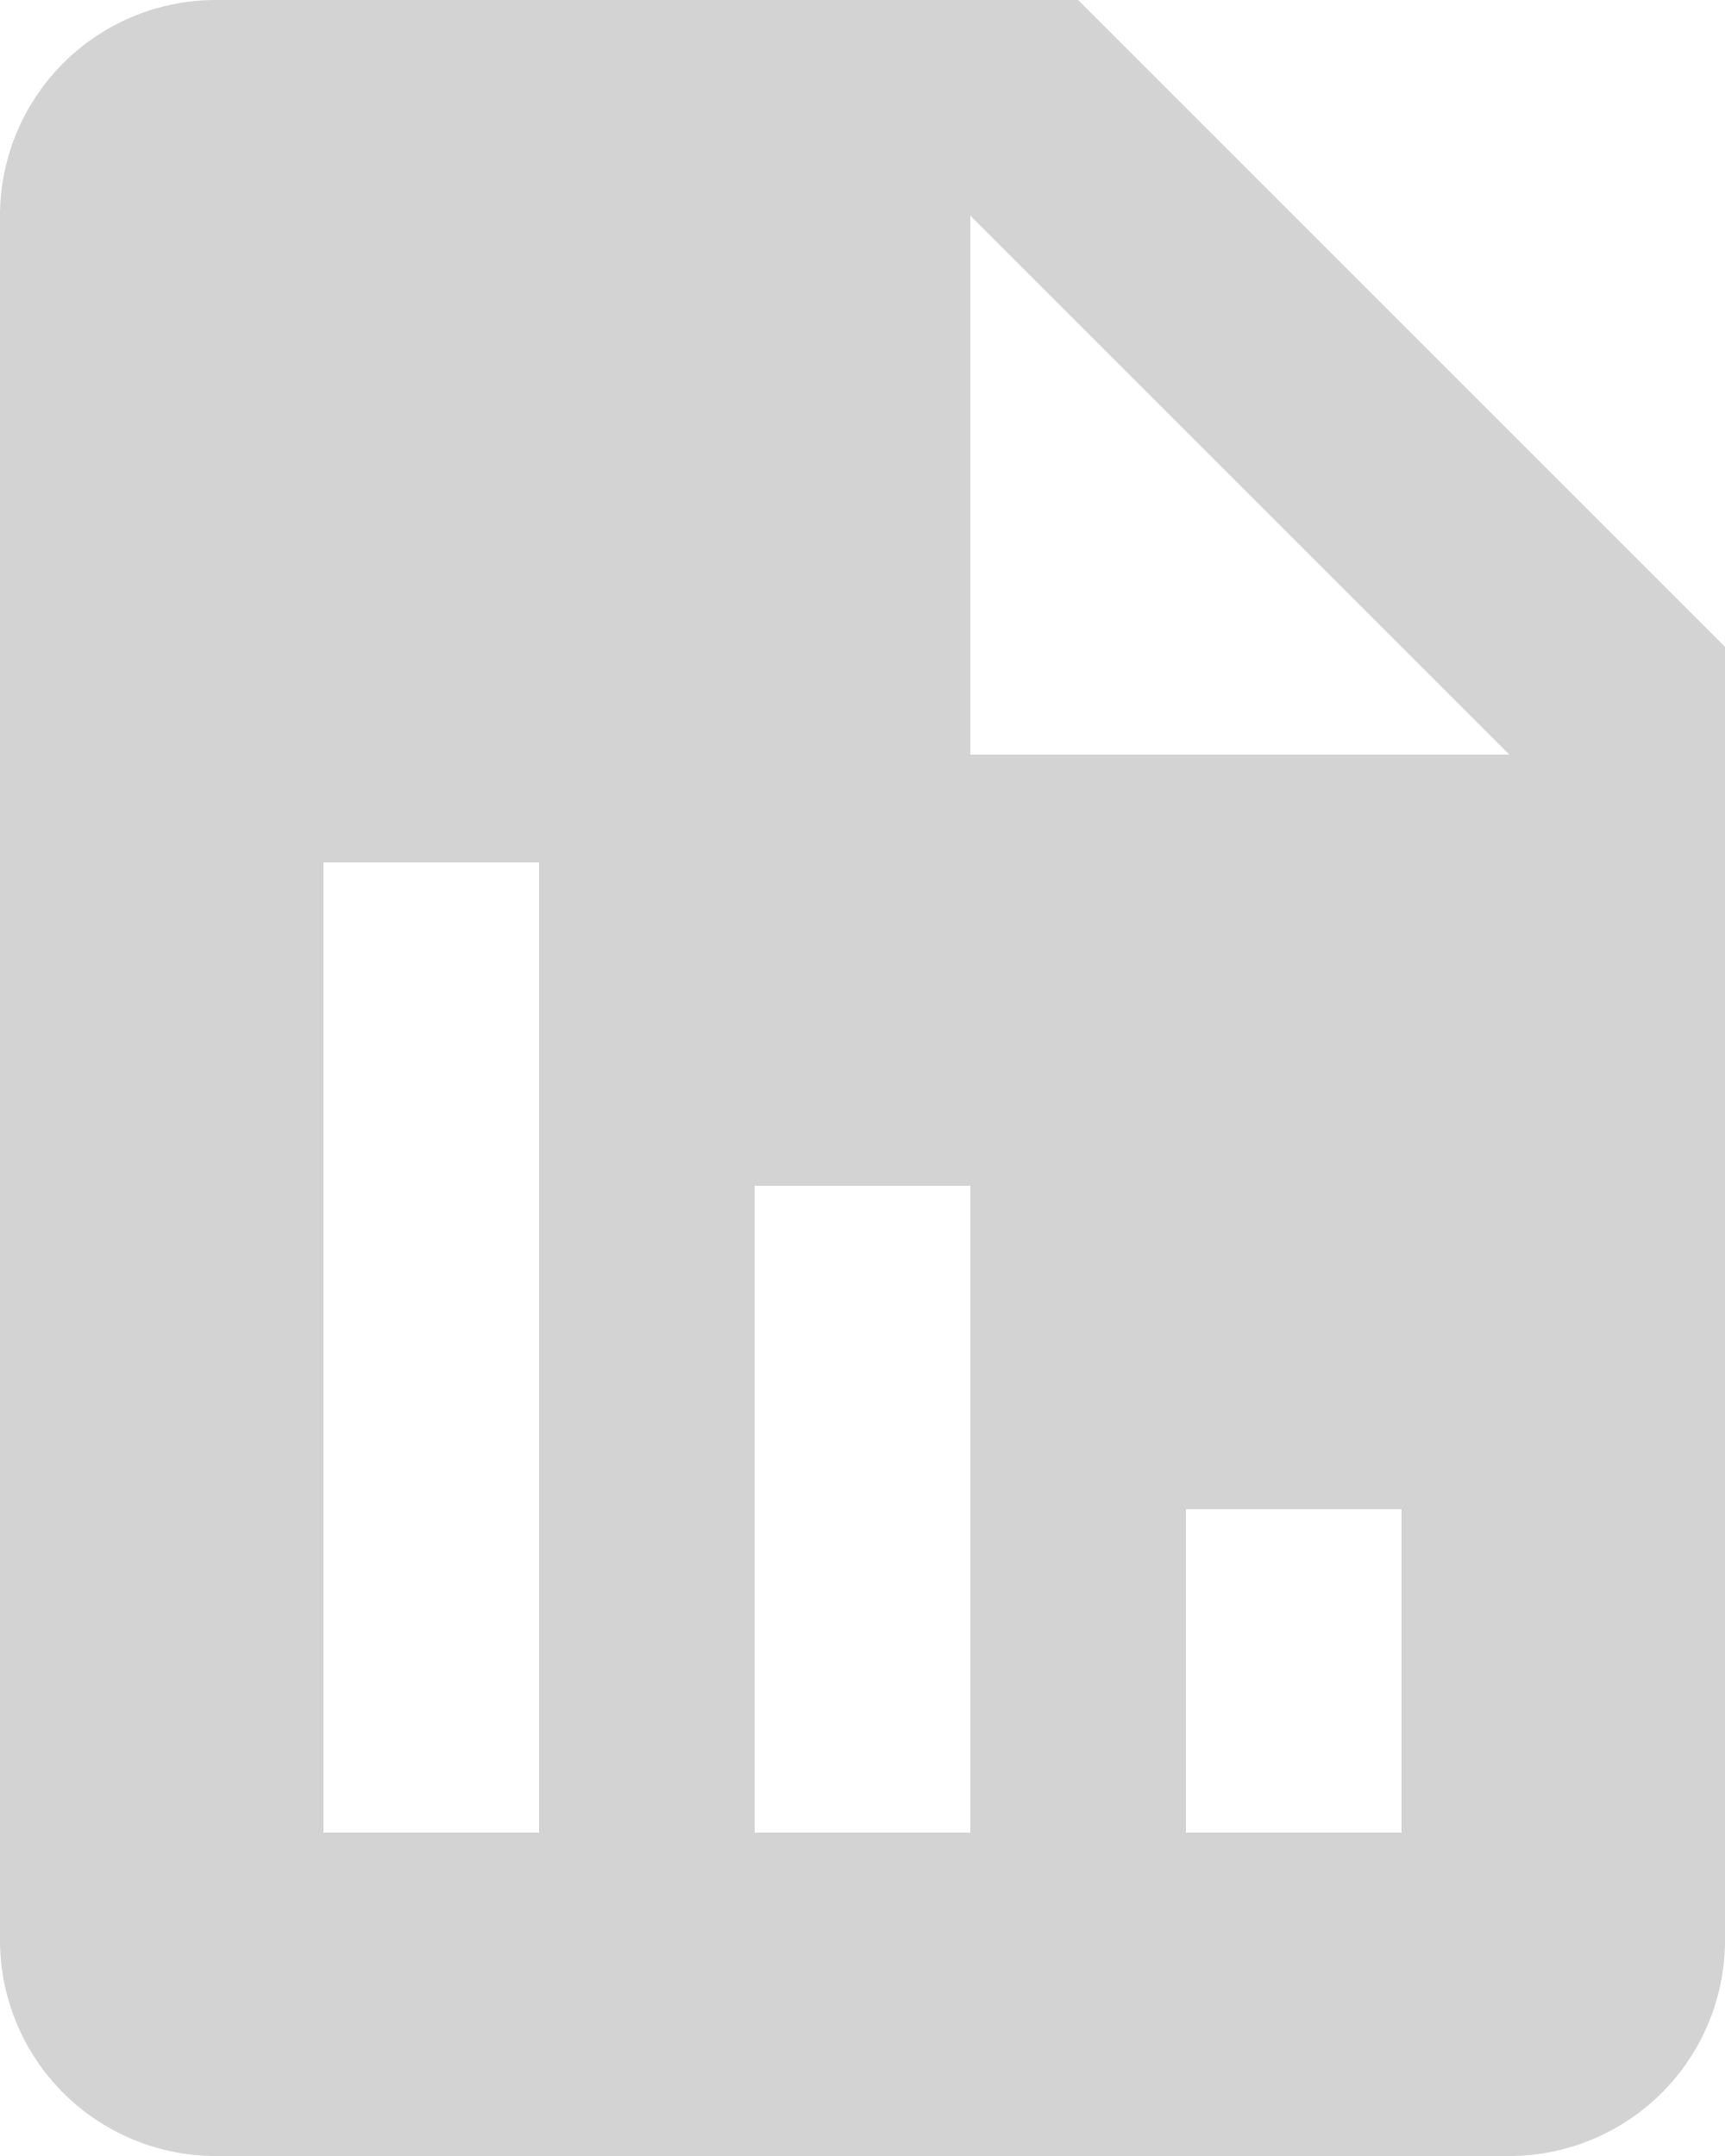
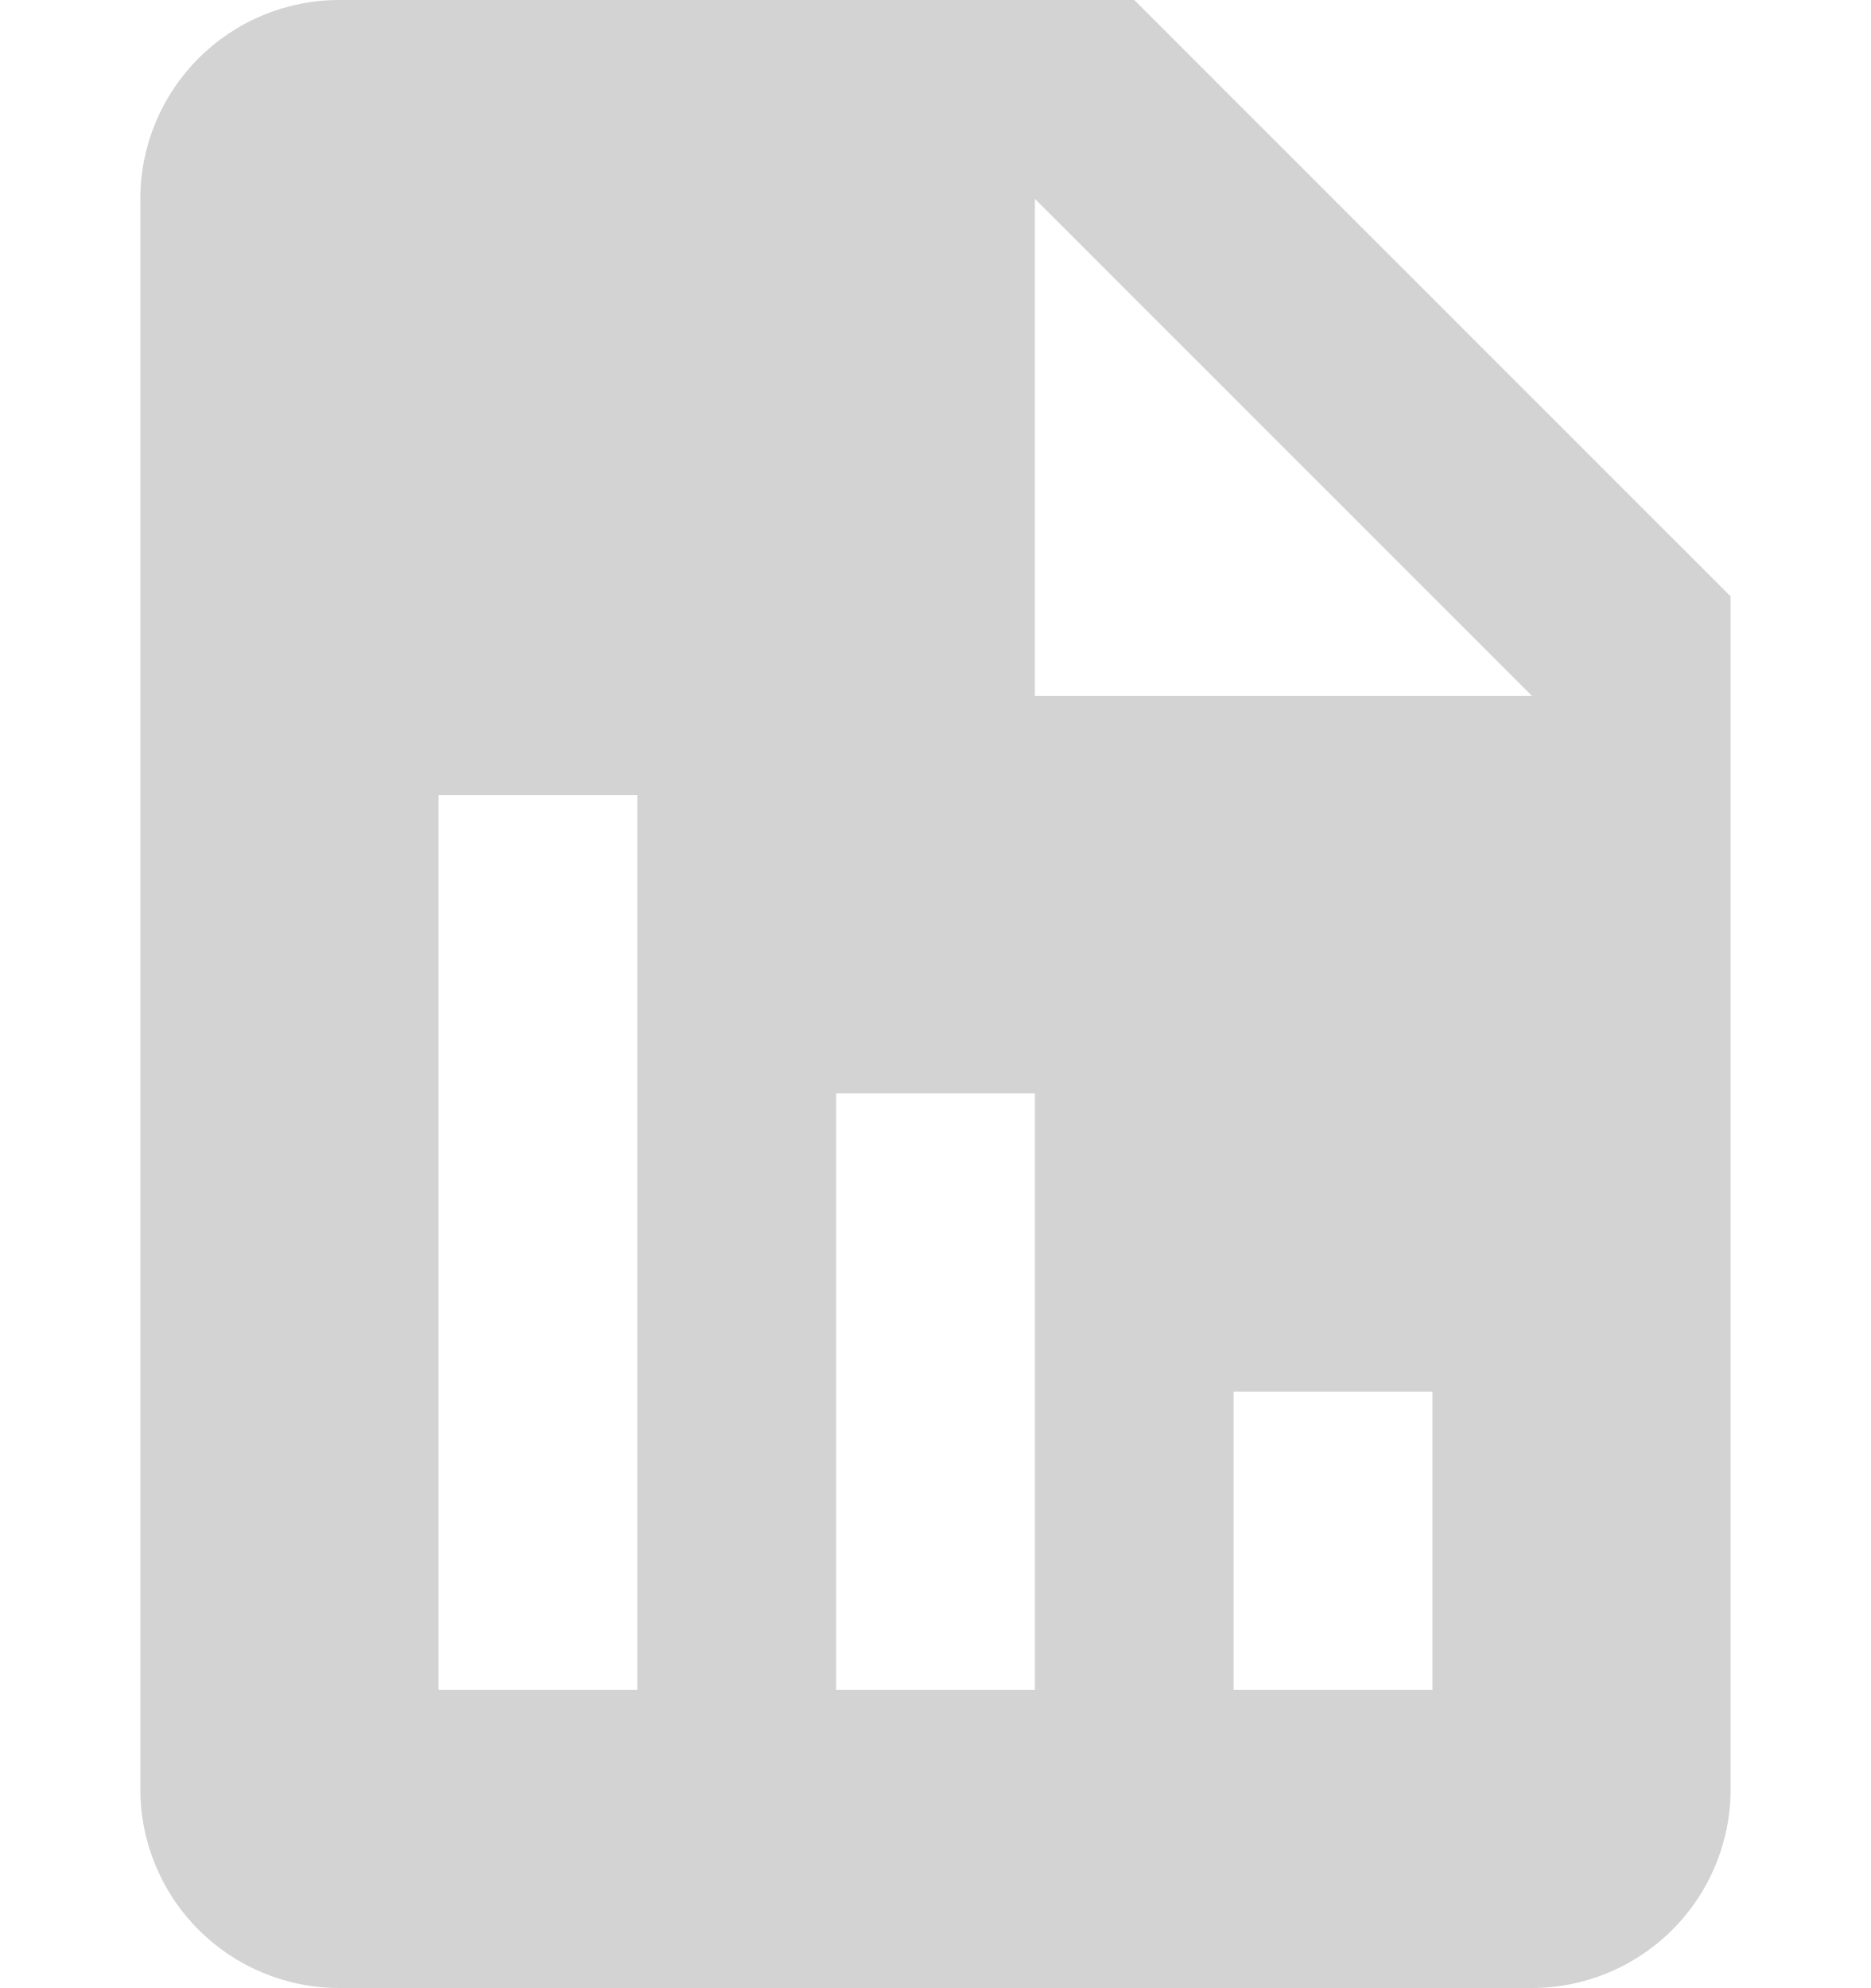
- <svg xmlns="http://www.w3.org/2000/svg" width="16" height="20" viewBox="0 0 16 20" fill="none">
+ <svg xmlns="http://www.w3.org/2000/svg" width="16" height="17" viewBox="0 0 16 20" fill="none">
  <path d="M16 6L10 0H2C1.47 0 0.961 0.211 0.586 0.586C0.211 0.961 0 1.47 0 2V18C0 18.53 0.211 19.039 0.586 19.414C0.961 19.789 1.47 20 2 20H14C14.53 20 15.039 19.789 15.414 19.414C15.789 19.039 16 18.53 16 18V6ZM5 17H3V8H5V17ZM9 17H7V11H9V17ZM13 17H11V14H13V17ZM10 7H9V2L14 7H10Z" fill="#D3D3D3" />
</svg>
